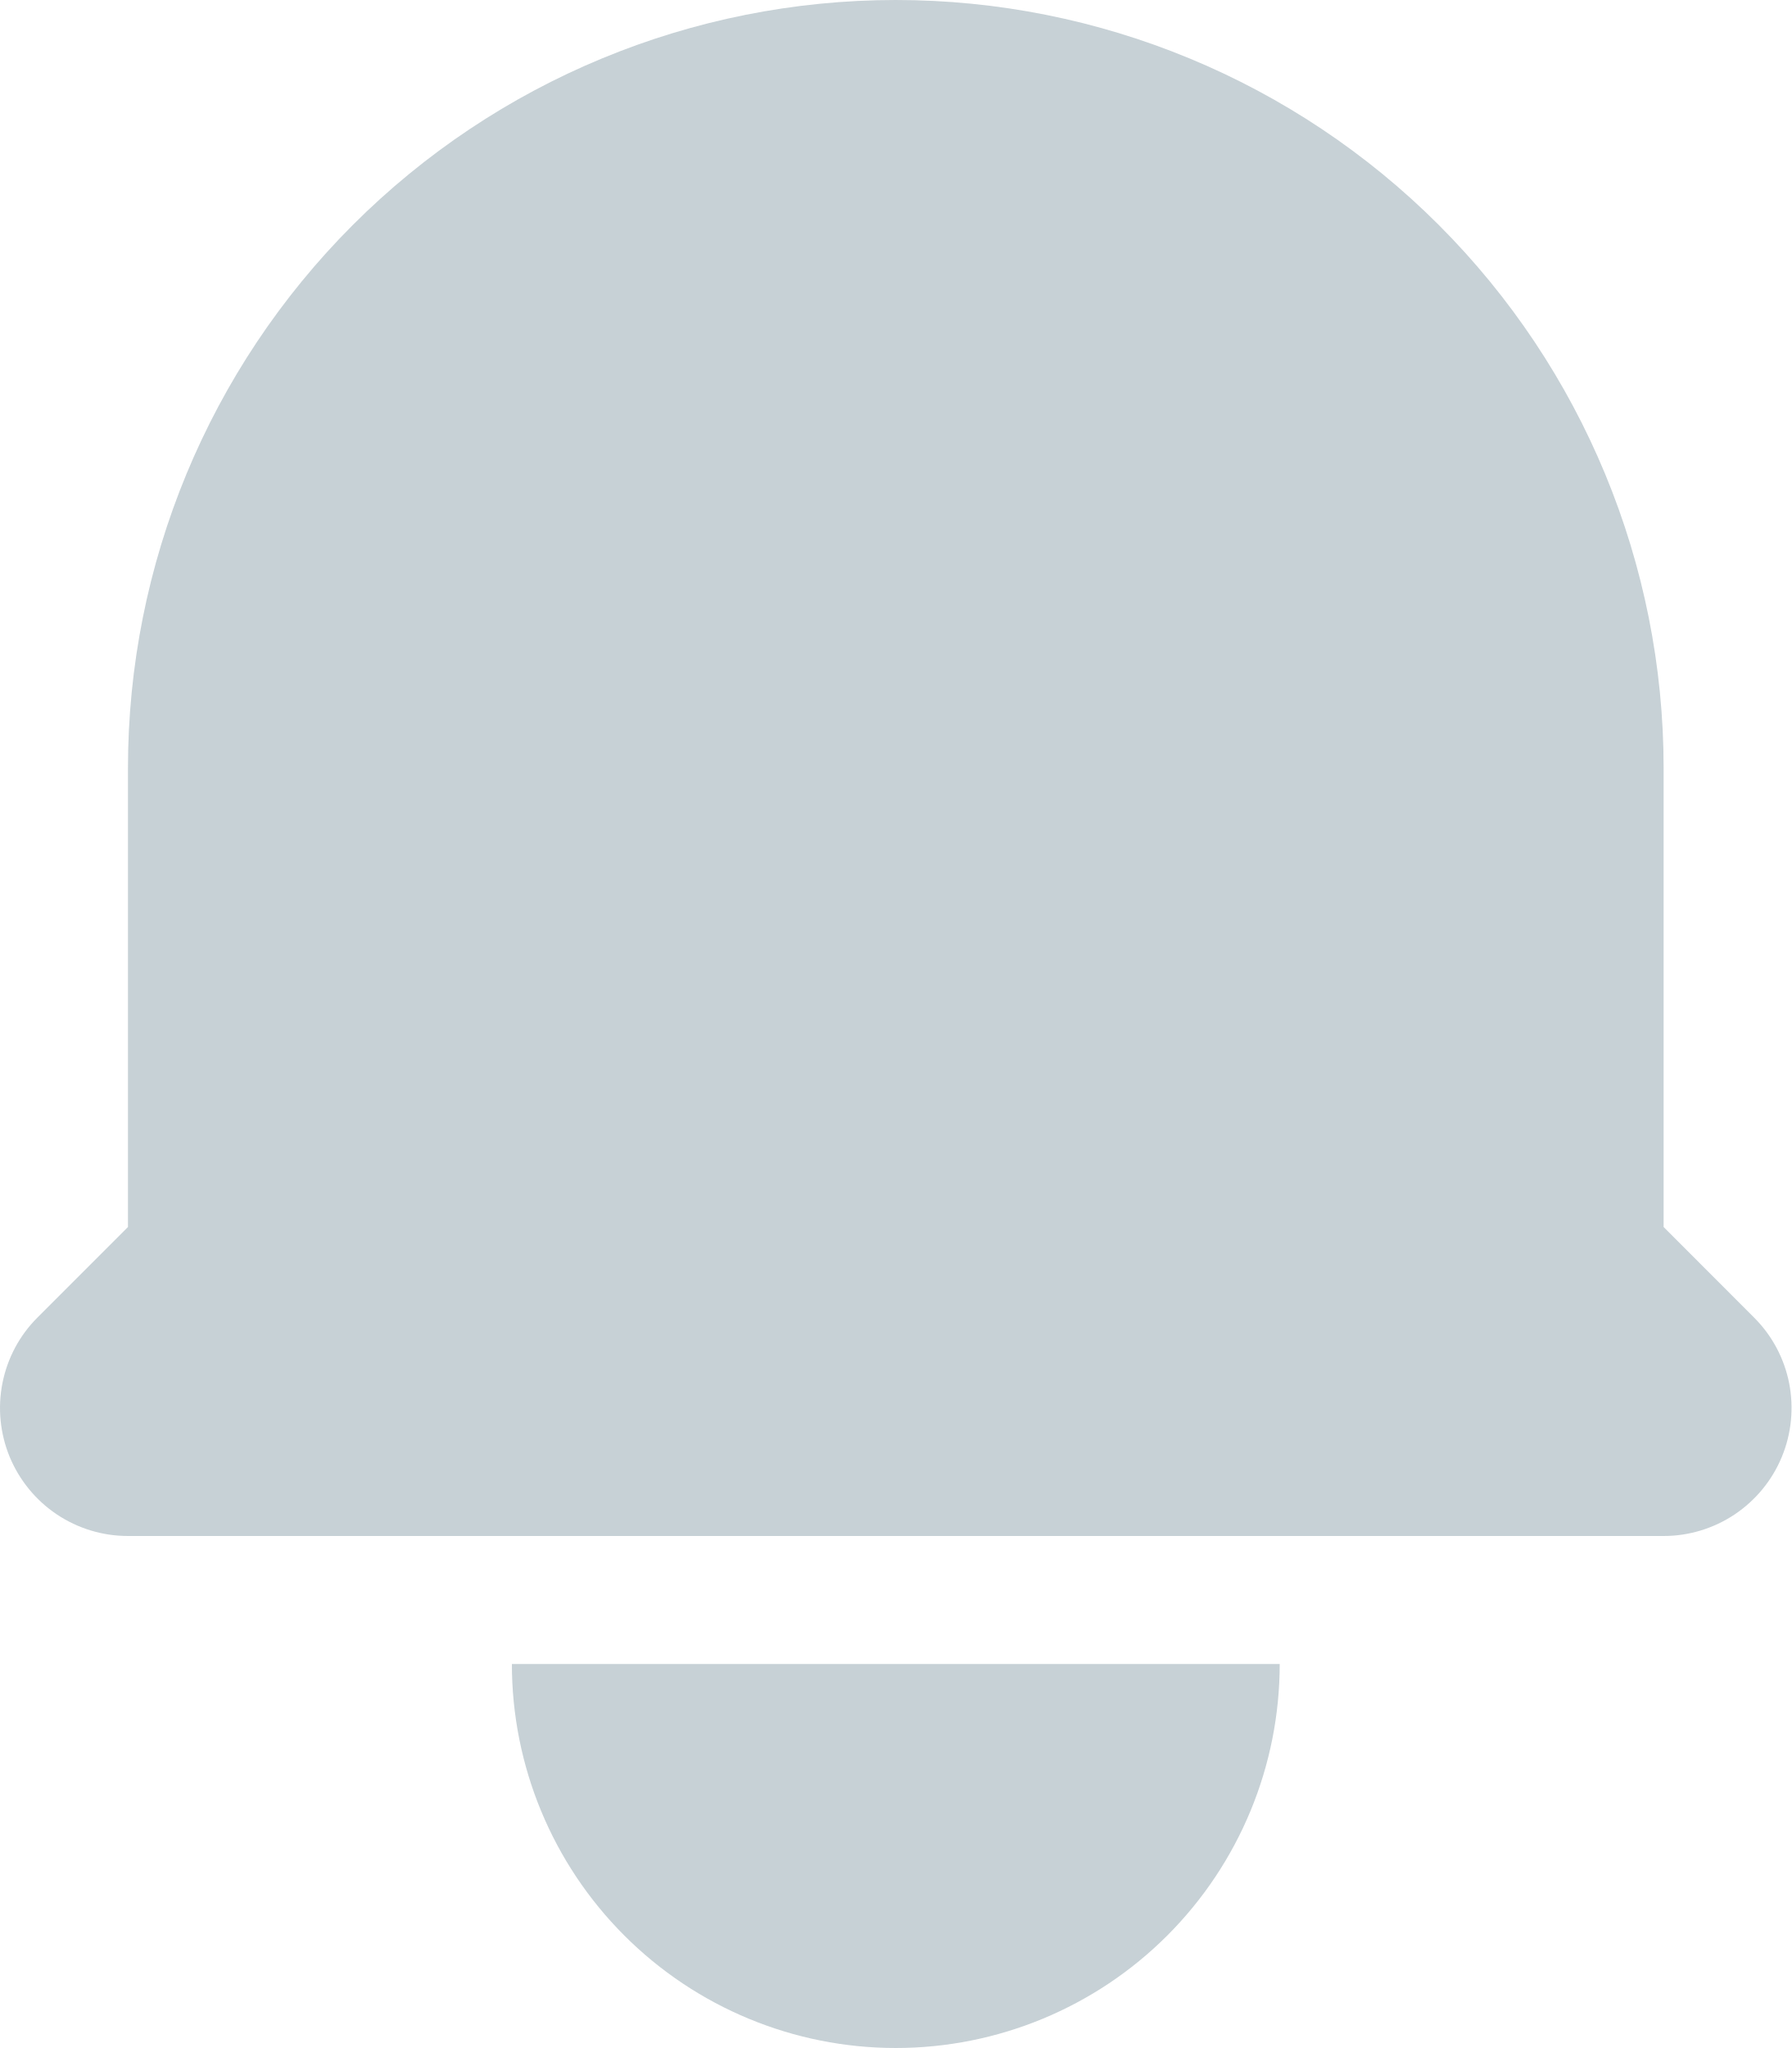
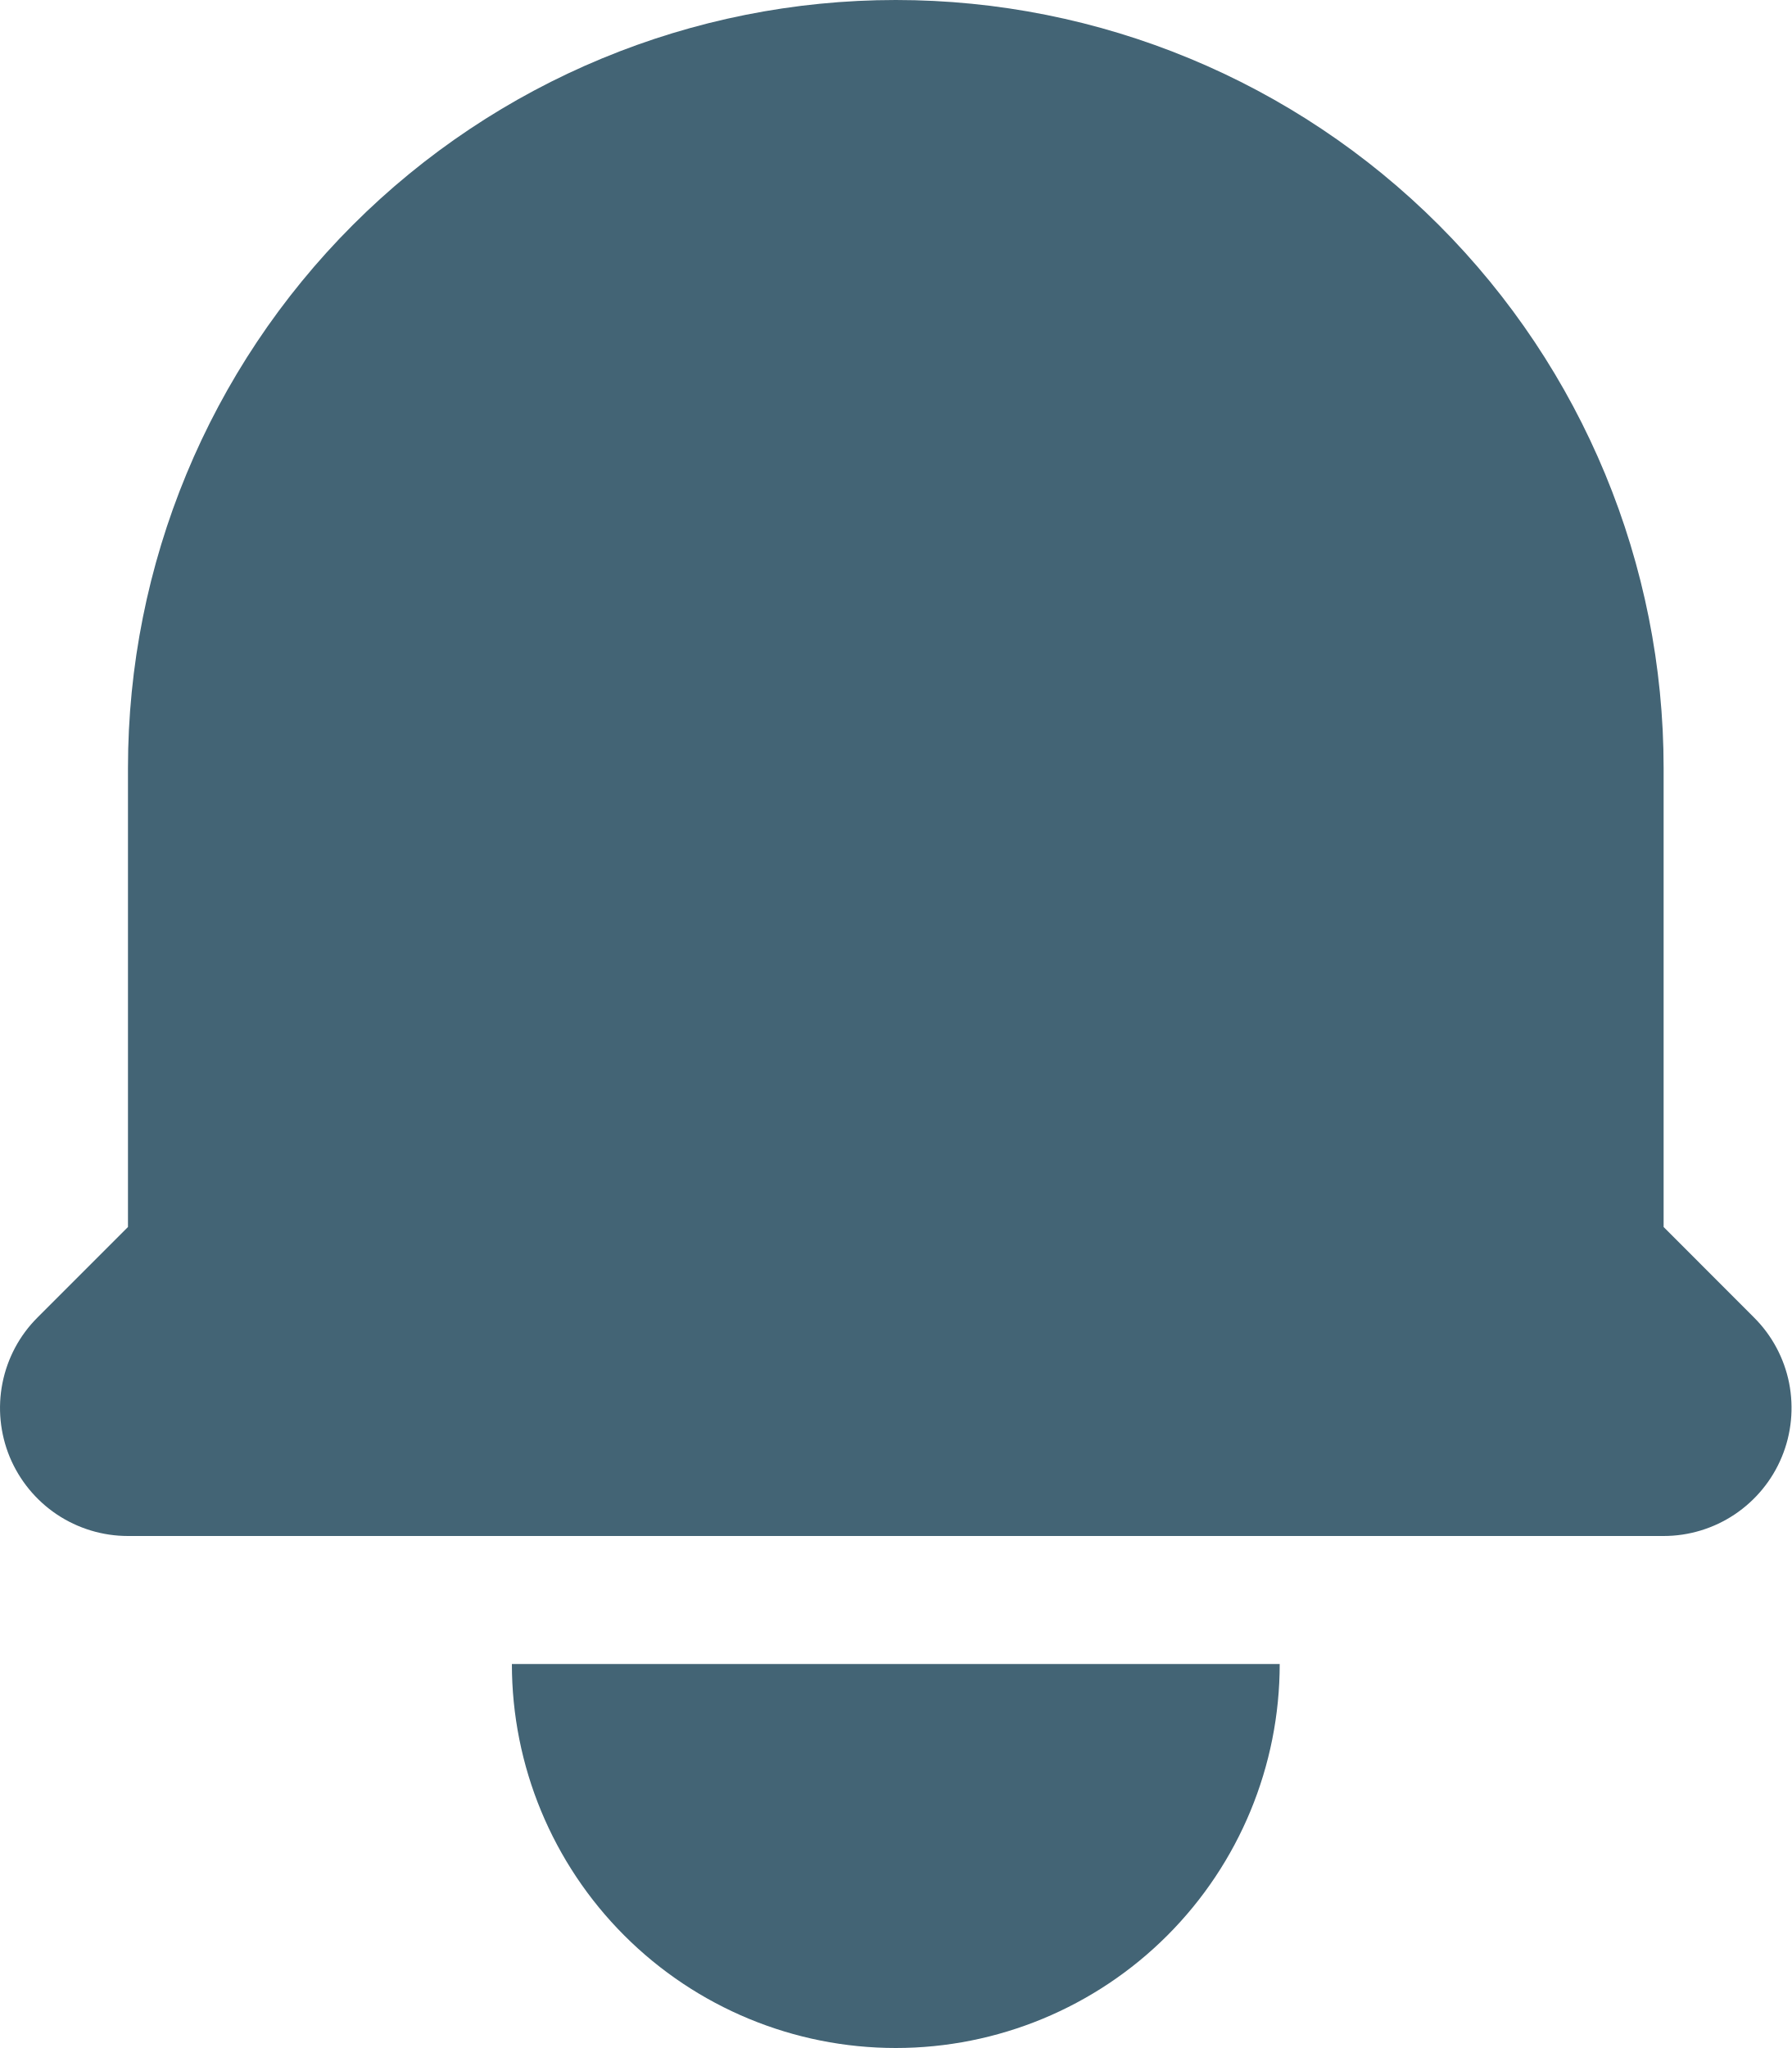
<svg xmlns="http://www.w3.org/2000/svg" width="21" height="24" viewBox="0 0 21 24" fill="none">
-   <path d="M10.5 0C8.113 0 5.824 0.948 4.136 2.636C2.448 4.324 1.5 6.613 1.5 9V14.379L0.439 15.44C0.229 15.649 0.087 15.916 0.029 16.207C-0.029 16.498 0.001 16.8 0.114 17.074C0.228 17.348 0.42 17.582 0.666 17.747C0.913 17.912 1.203 18 1.5 18H19.5C19.796 18 20.086 17.912 20.333 17.747C20.579 17.582 20.772 17.348 20.885 17.074C20.999 16.8 21.028 16.498 20.971 16.207C20.913 15.916 20.77 15.649 20.56 15.44L19.5 14.379V9C19.5 6.613 18.552 4.324 16.864 2.636C15.176 0.948 12.887 0 10.5 0ZM10.5 24C9.306 24 8.162 23.526 7.318 22.682C6.474 21.838 6 20.694 6 19.5H15C15 20.694 14.526 21.838 13.682 22.682C12.838 23.526 11.693 24 10.5 24Z" fill="#436475" fill-opacity="0.3" />
+   <path d="M10.5 0C8.113 0 5.824 0.948 4.136 2.636C2.448 4.324 1.5 6.613 1.5 9V14.379L0.439 15.44C0.229 15.649 0.087 15.916 0.029 16.207C-0.029 16.498 0.001 16.8 0.114 17.074C0.228 17.348 0.42 17.582 0.666 17.747C0.913 17.912 1.203 18 1.5 18H19.5C19.796 18 20.086 17.912 20.333 17.747C20.579 17.582 20.772 17.348 20.885 17.074C20.999 16.8 21.028 16.498 20.971 16.207C20.913 15.916 20.77 15.649 20.56 15.44L19.5 14.379V9C19.5 6.613 18.552 4.324 16.864 2.636C15.176 0.948 12.887 0 10.5 0ZM10.5 24C9.306 24 8.162 23.526 7.318 22.682C6.474 21.838 6 20.694 6 19.5H15C15 20.694 14.526 21.838 13.682 22.682C12.838 23.526 11.693 24 10.5 24Z" fill="#436475" />
</svg>
